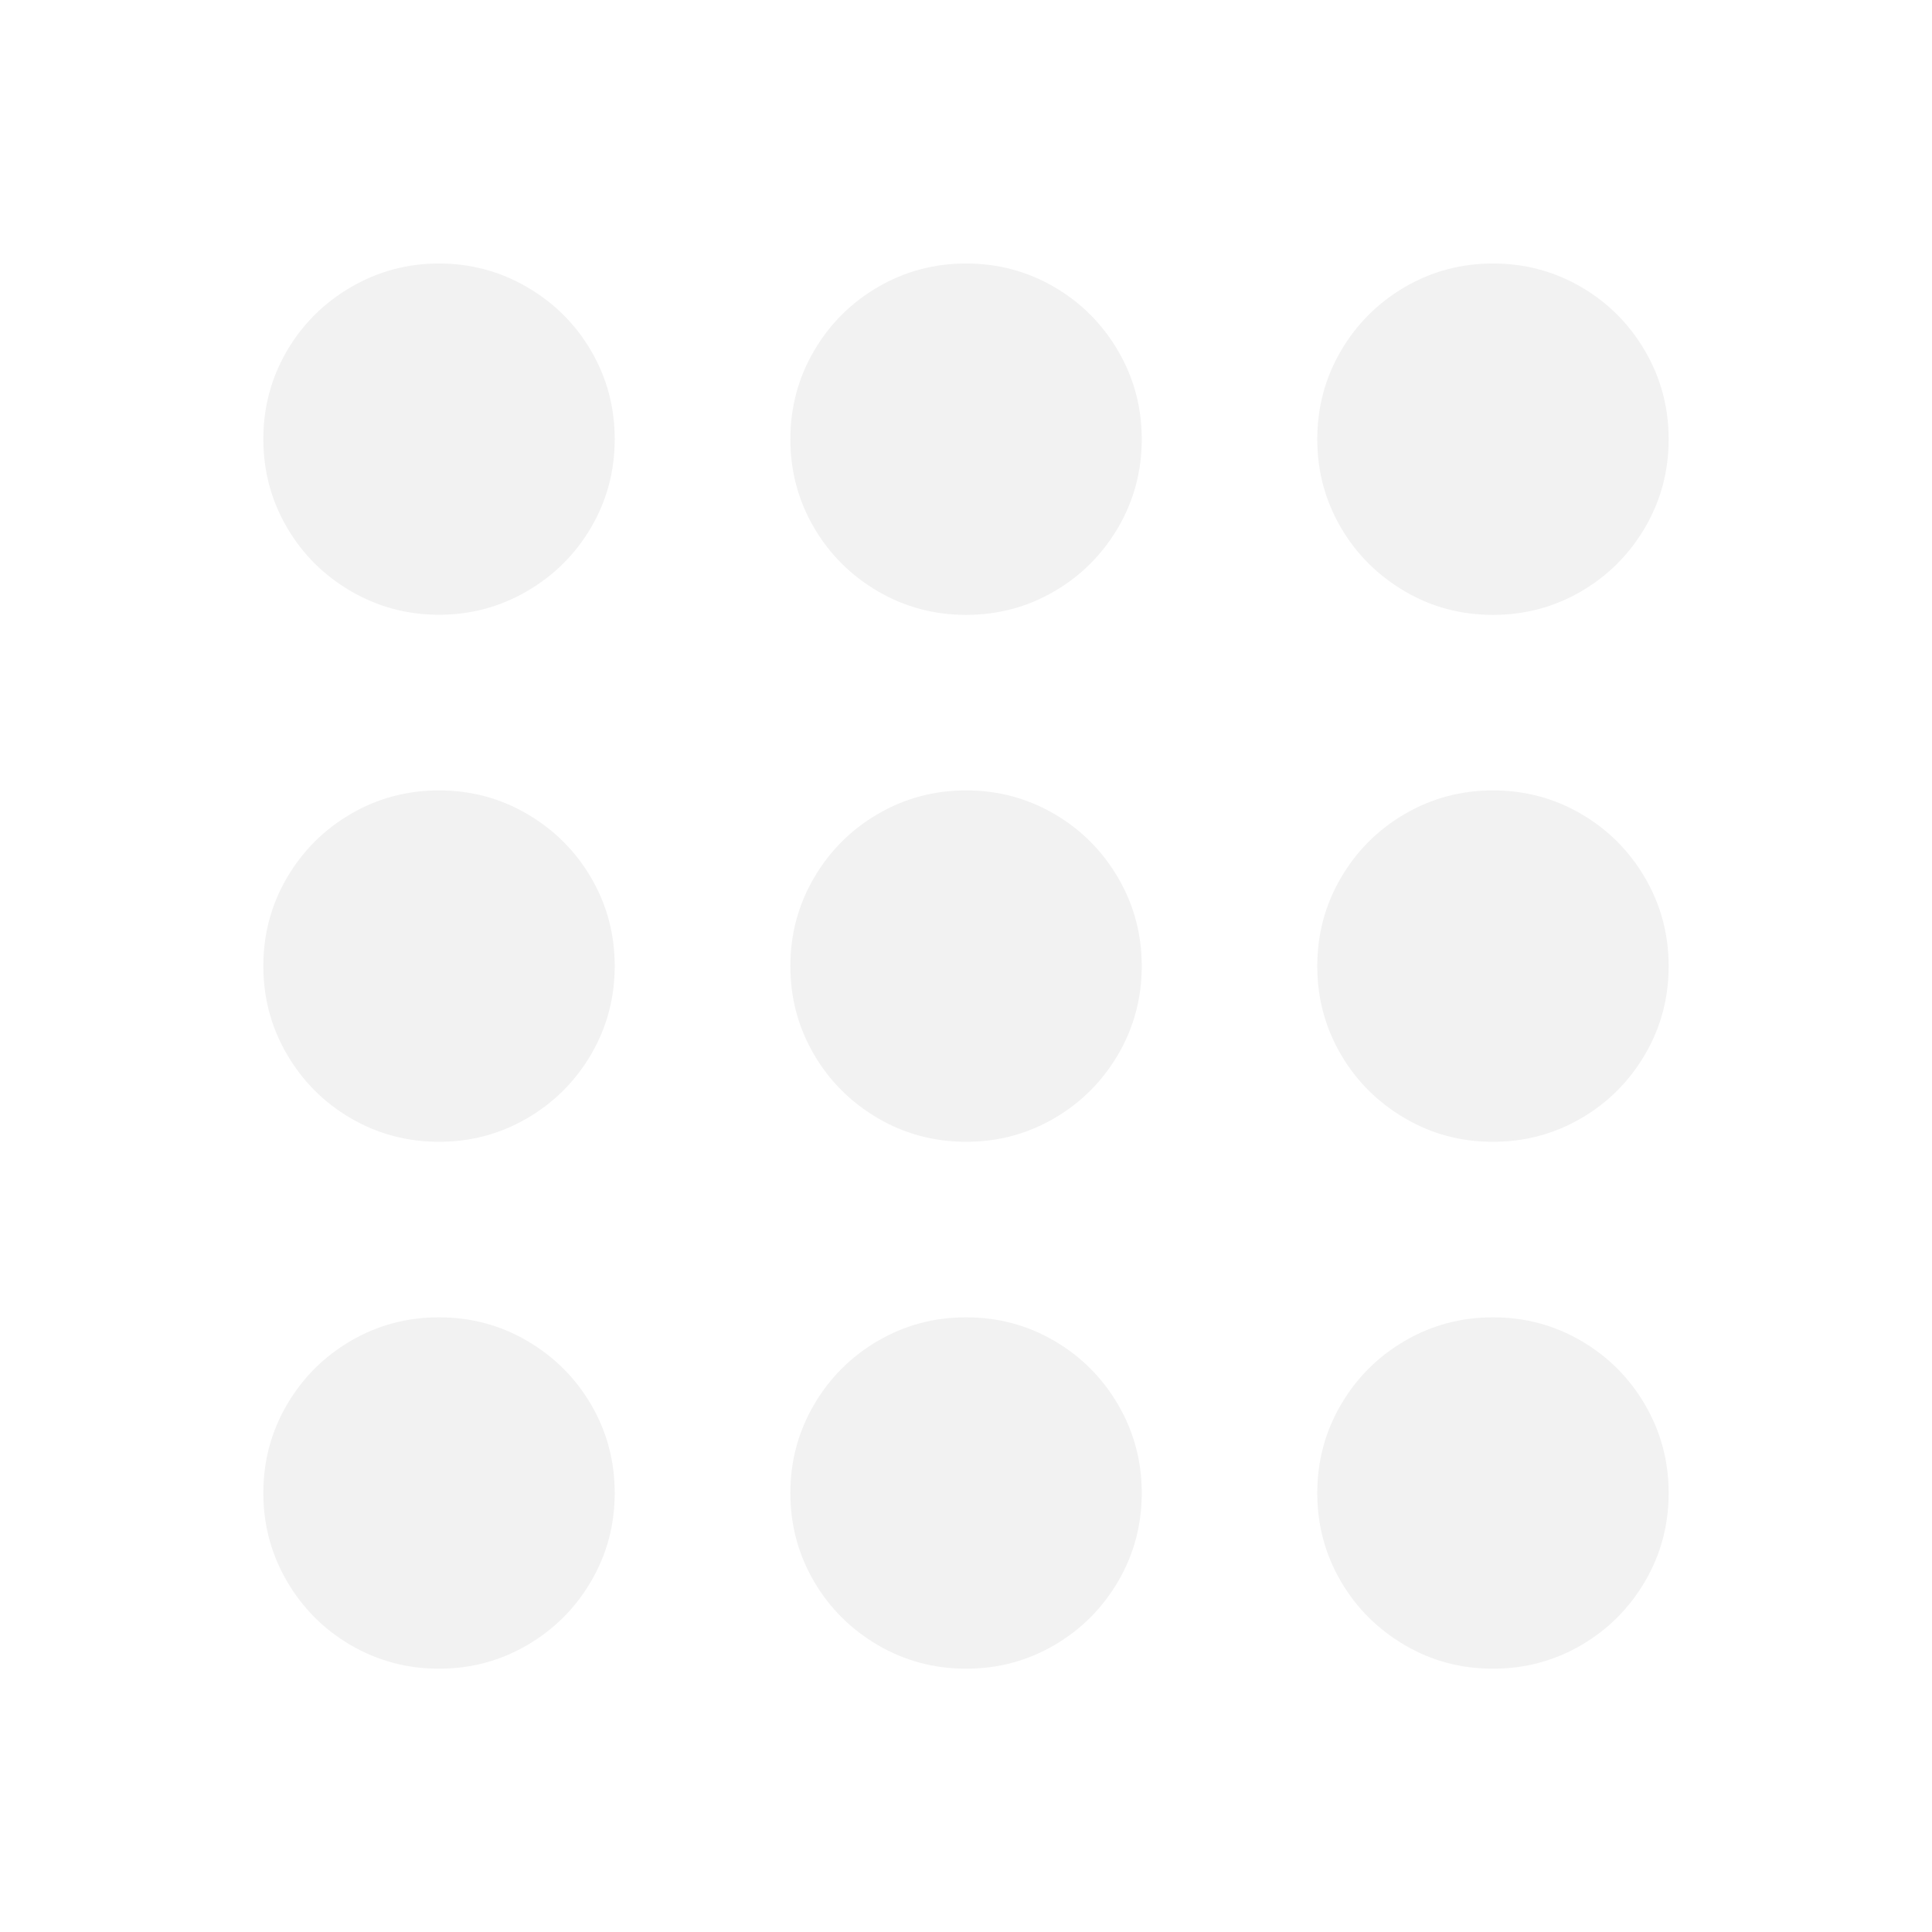
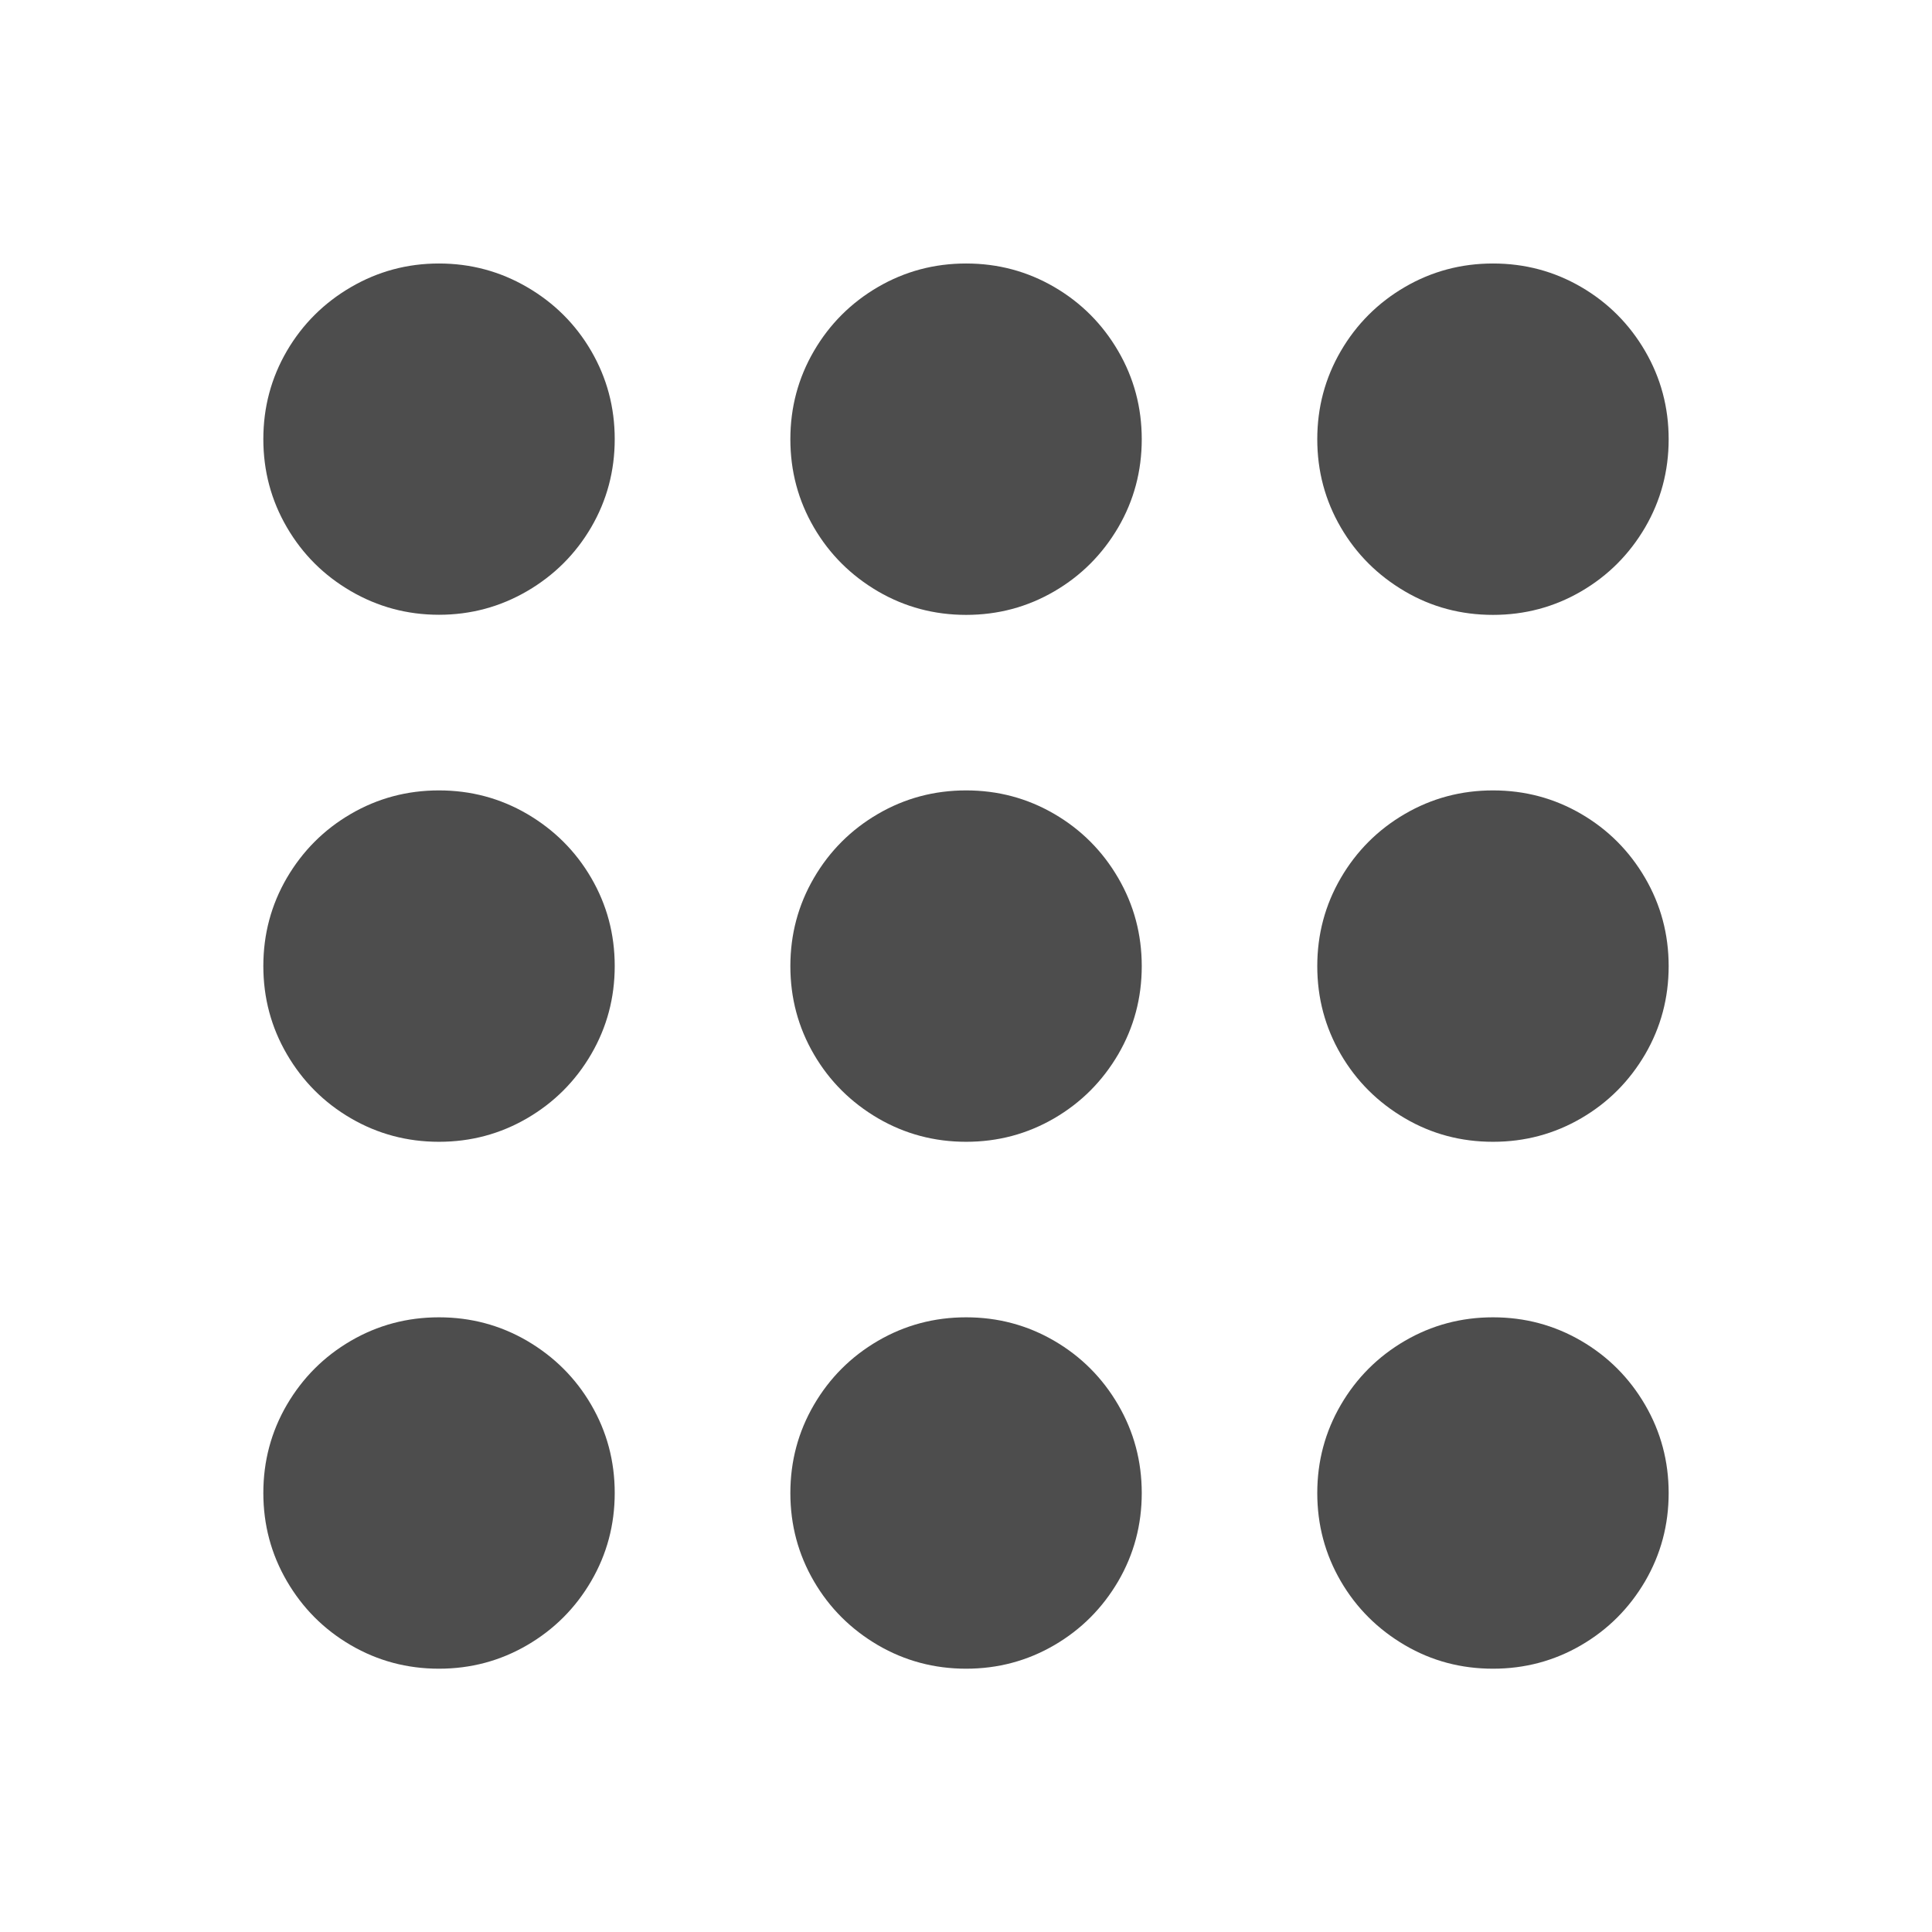
<svg xmlns="http://www.w3.org/2000/svg" viewBox="0 0 22 22">
  <defs id="defs3051">
    <style type="text/css" id="current-color-scheme">
     .ColorScheme-Text {
-        color:#f2f2f2;
+        color:#4d4d4d;
     }
     </style>
  </defs>
  <path style="fill:currentColor;fill-opacity:1;stroke:none" d="m-2.313-.586c-.272 0-.523.067-.753.201-.23.134-.413.317-.547.547-.134.23-.201.481-.201.753 0 .272.067.523.201.753.134.23.317.411.547.546.23.134.481.201.753.201s.523-.067.753-.201c.23-.134.411-.316.546-.546.134-.23.201-.481.201-.753 0-.272-.067-.523-.201-.753-.134-.23-.316-.413-.546-.547-.23-.134-.481-.201-.753-.201z" class="ColorScheme-Text" transform="matrix(1.333333 0 0 1.333333 14.0853 3.78179)" />
  <path style="fill:currentColor;fill-opacity:1;stroke:none" d="m-6.815-.586c-.272 0-.522.068-.752.202-.23.134-.413.316-.547.545-.134.23-.201.481-.201.753 0 .272.067.523.201.753.134.23.316.411.546.545.23.134.481.202.753.202.272 0 .523-.068.753-.202.23-.134.413-.316.547-.545.134-.23.201-.481.201-.753 0-.272-.067-.523-.201-.753-.134-.23-.317-.411-.547-.545-.23-.134-.481-.202-.753-.202z" class="ColorScheme-Text" transform="matrix(1.333333 0 0 1.333333 14.0853 3.78179)" />
  <path style="fill:currentColor;fill-opacity:1;stroke:none" d="m2.187-.586c-.272 0-.523.067-.753.201-.23.134-.413.317-.547.547-.134.23-.201.481-.201.753 0 .272.067.523.201.753.134.23.317.411.547.546s.481.201.753.201.523-.067.753-.201c.23-.134.411-.316.546-.546.134-.23.201-.481.201-.753 0-.272-.067-.523-.201-.753-.134-.23-.316-.413-.546-.547-.23-.134-.481-.201-.753-.201z" class="ColorScheme-Text" transform="matrix(1.333333 0 0 1.333333 14.0853 3.78179)" />
  <path style="fill:currentColor;fill-opacity:1;stroke:none" d="m-6.815 8.414c-.272 0-.523.067-.753.201-.23.134-.411.316-.546.546-.134.23-.201.481-.201.753 0 .272.067.523.201.753.134.23.316.413.546.547.23.134.481.201.753.201.272 0 .523-.067.753-.201.23-.134.413-.317.547-.547.134-.23.201-.481.201-.753 0-.272-.067-.523-.201-.753-.134-.23-.317-.411-.547-.546-.23-.134-.481-.201-.753-.201z" class="ColorScheme-Text" transform="matrix(1.333333 0 0 1.333333 14.0853 3.78179)" />
  <path style="fill:currentColor;fill-opacity:1;stroke:none" d="m-2.313 8.414c-.272 0-.523.067-.753.201-.23.134-.413.317-.547.547-.134.23-.201.481-.201.753 0 .272.067.523.201.753.134.23.317.411.547.546.23.134.481.201.753.201s.523-.067.753-.201c.23-.134.411-.316.546-.546.134-.23.201-.481.201-.753 0-.272-.067-.523-.201-.753-.134-.23-.316-.413-.546-.547-.23-.134-.481-.201-.753-.201z" class="ColorScheme-Text" transform="matrix(1.333333 0 0 1.333333 14.0853 3.78179)" />
  <path style="fill:currentColor;fill-opacity:1;stroke:none" d="m2.187 8.414c-.272 0-.523.067-.753.201-.23.134-.413.317-.547.547-.134.23-.201.481-.201.753 0 .272.067.523.201.753.134.23.317.411.547.546s.481.201.753.201.523-.067.753-.201c.23-.134.411-.316.546-.546.134-.23.201-.481.201-.753 0-.272-.067-.523-.201-.753-.134-.23-.316-.413-.546-.547-.23-.134-.481-.201-.753-.201z" class="ColorScheme-Text" transform="matrix(1.333333 0 0 1.333333 14.0853 3.78179)" />
  <path style="fill:currentColor;fill-opacity:1;stroke:none" d="m-6.815 3.914c-.272 0-.523.067-.753.201-.23.134-.411.316-.546.546-.134.23-.201.481-.201.753 0 .272.067.523.201.753.134.23.316.413.546.547.23.134.481.201.753.201.272 0 .523-.067.753-.201.23-.134.413-.317.547-.547.134-.23.201-.481.201-.753 0-.272-.067-.523-.201-.753-.134-.23-.317-.411-.547-.546-.23-.134-.481-.201-.753-.201z" class="ColorScheme-Text" transform="matrix(1.333333 0 0 1.333333 14.0853 3.78179)" />
  <path style="fill:currentColor;fill-opacity:1;stroke:none" d="m-2.313 3.914c-.272 0-.523.067-.753.201-.23.134-.413.317-.547.547-.134.23-.201.481-.201.753 0 .272.067.523.201.753.134.23.317.411.547.546.23.134.481.201.753.201s.523-.067.753-.201c.23-.134.411-.316.546-.546.134-.23.201-.481.201-.753 0-.272-.067-.523-.201-.753-.134-.23-.316-.413-.546-.547-.23-.134-.481-.201-.753-.201z" class="ColorScheme-Text" transform="matrix(1.333333 0 0 1.333333 14.0853 3.78179)" />
  <path style="fill:currentColor;fill-opacity:1;stroke:none" d="m2.187 3.914c-.272 0-.523.067-.753.201-.23.134-.413.317-.547.547-.134.23-.201.481-.201.753 0 .272.067.523.201.753.134.23.317.411.547.546s.481.201.753.201.523-.067.753-.201c.23-.134.411-.316.546-.546.134-.23.201-.481.201-.753 0-.272-.067-.523-.201-.753-.134-.23-.316-.413-.546-.547-.23-.134-.481-.201-.753-.201z" class="ColorScheme-Text" transform="matrix(1.333333 0 0 1.333333 14.0853 3.78179)" />
</svg>
